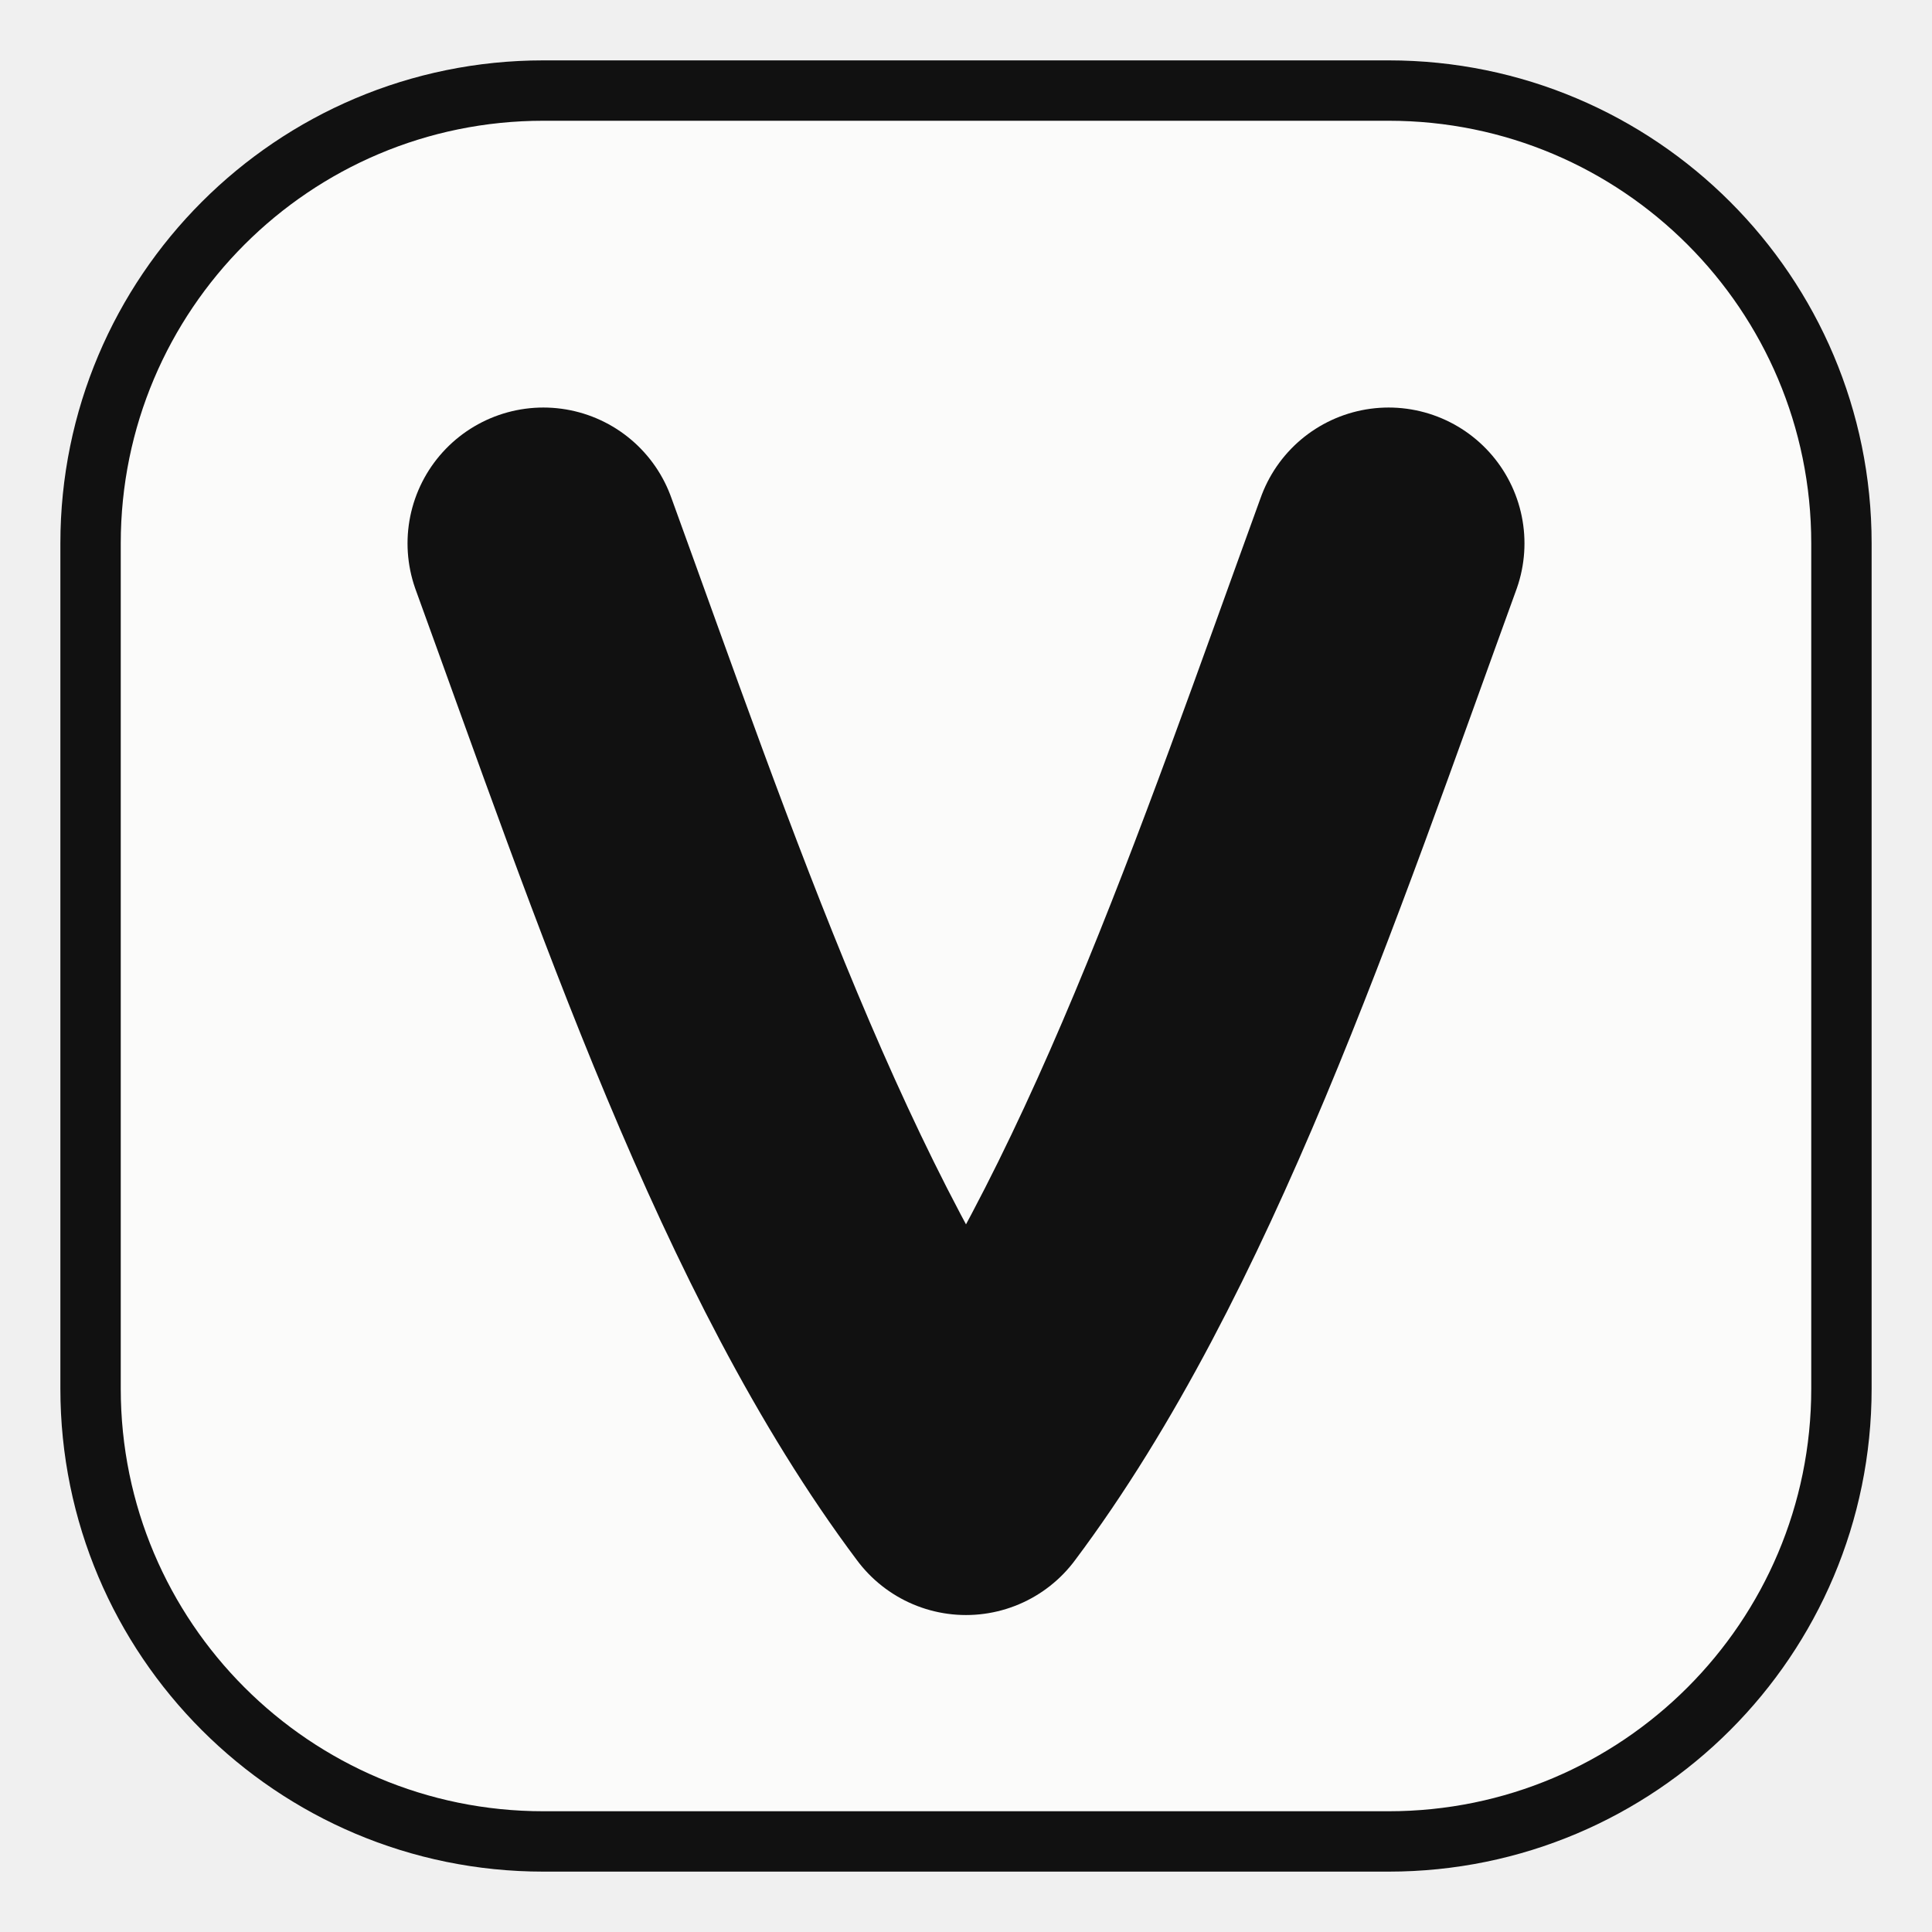
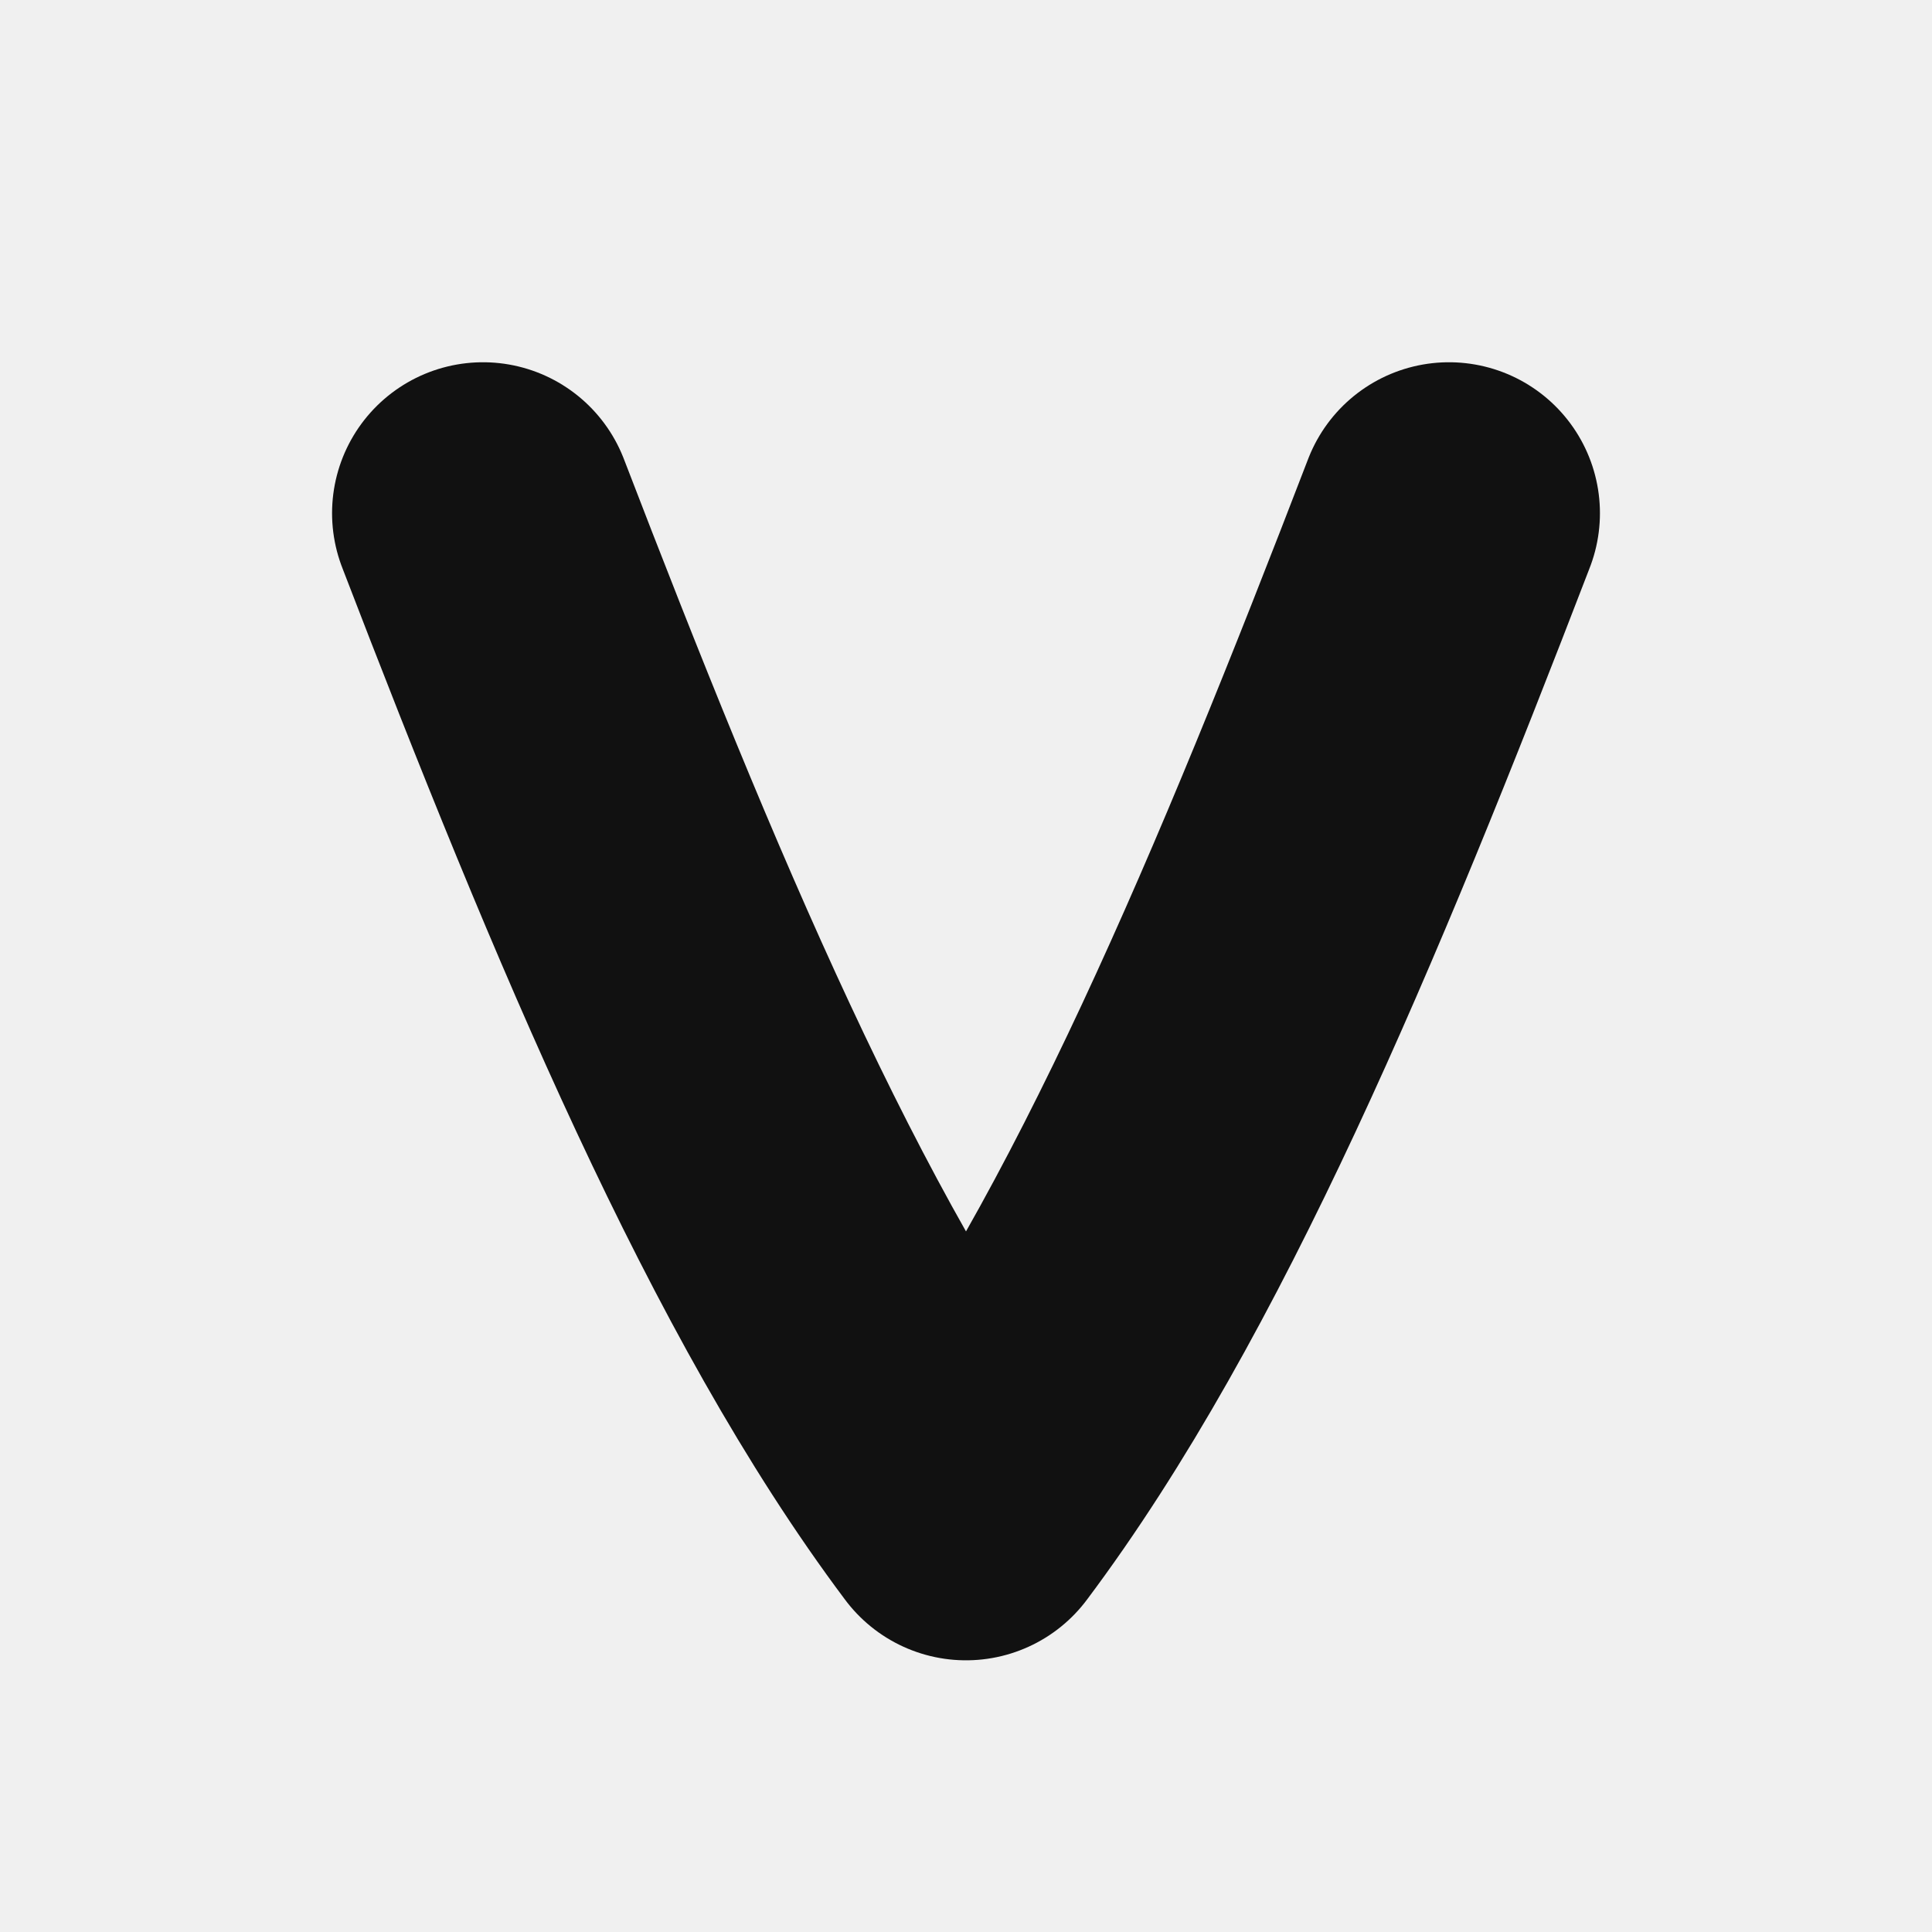
<svg xmlns="http://www.w3.org/2000/svg" viewBox="0 0 64 64">
-   <rect x="3" y="3" width="58" height="58" rx="15" fill="#fbfbfa" stroke="#111" stroke-width="2" />
-   <path d="M18 18c4 11 8 23 14 31 6-8 10-20 14-31" fill="none" stroke="#111" stroke-width="9" stroke-linecap="round" stroke-linejoin="round" />
+   <style>
+     path { stroke: #111; }
+     @media (prefers-color-scheme: dark) { path { stroke: #fff; } }
+   </style>
+   <path d="M16 17c5 13 10 25 16 33 6-8 11-20 16-33" fill="none" stroke-width="10" stroke-linecap="round" stroke-linejoin="round" />
</svg>
